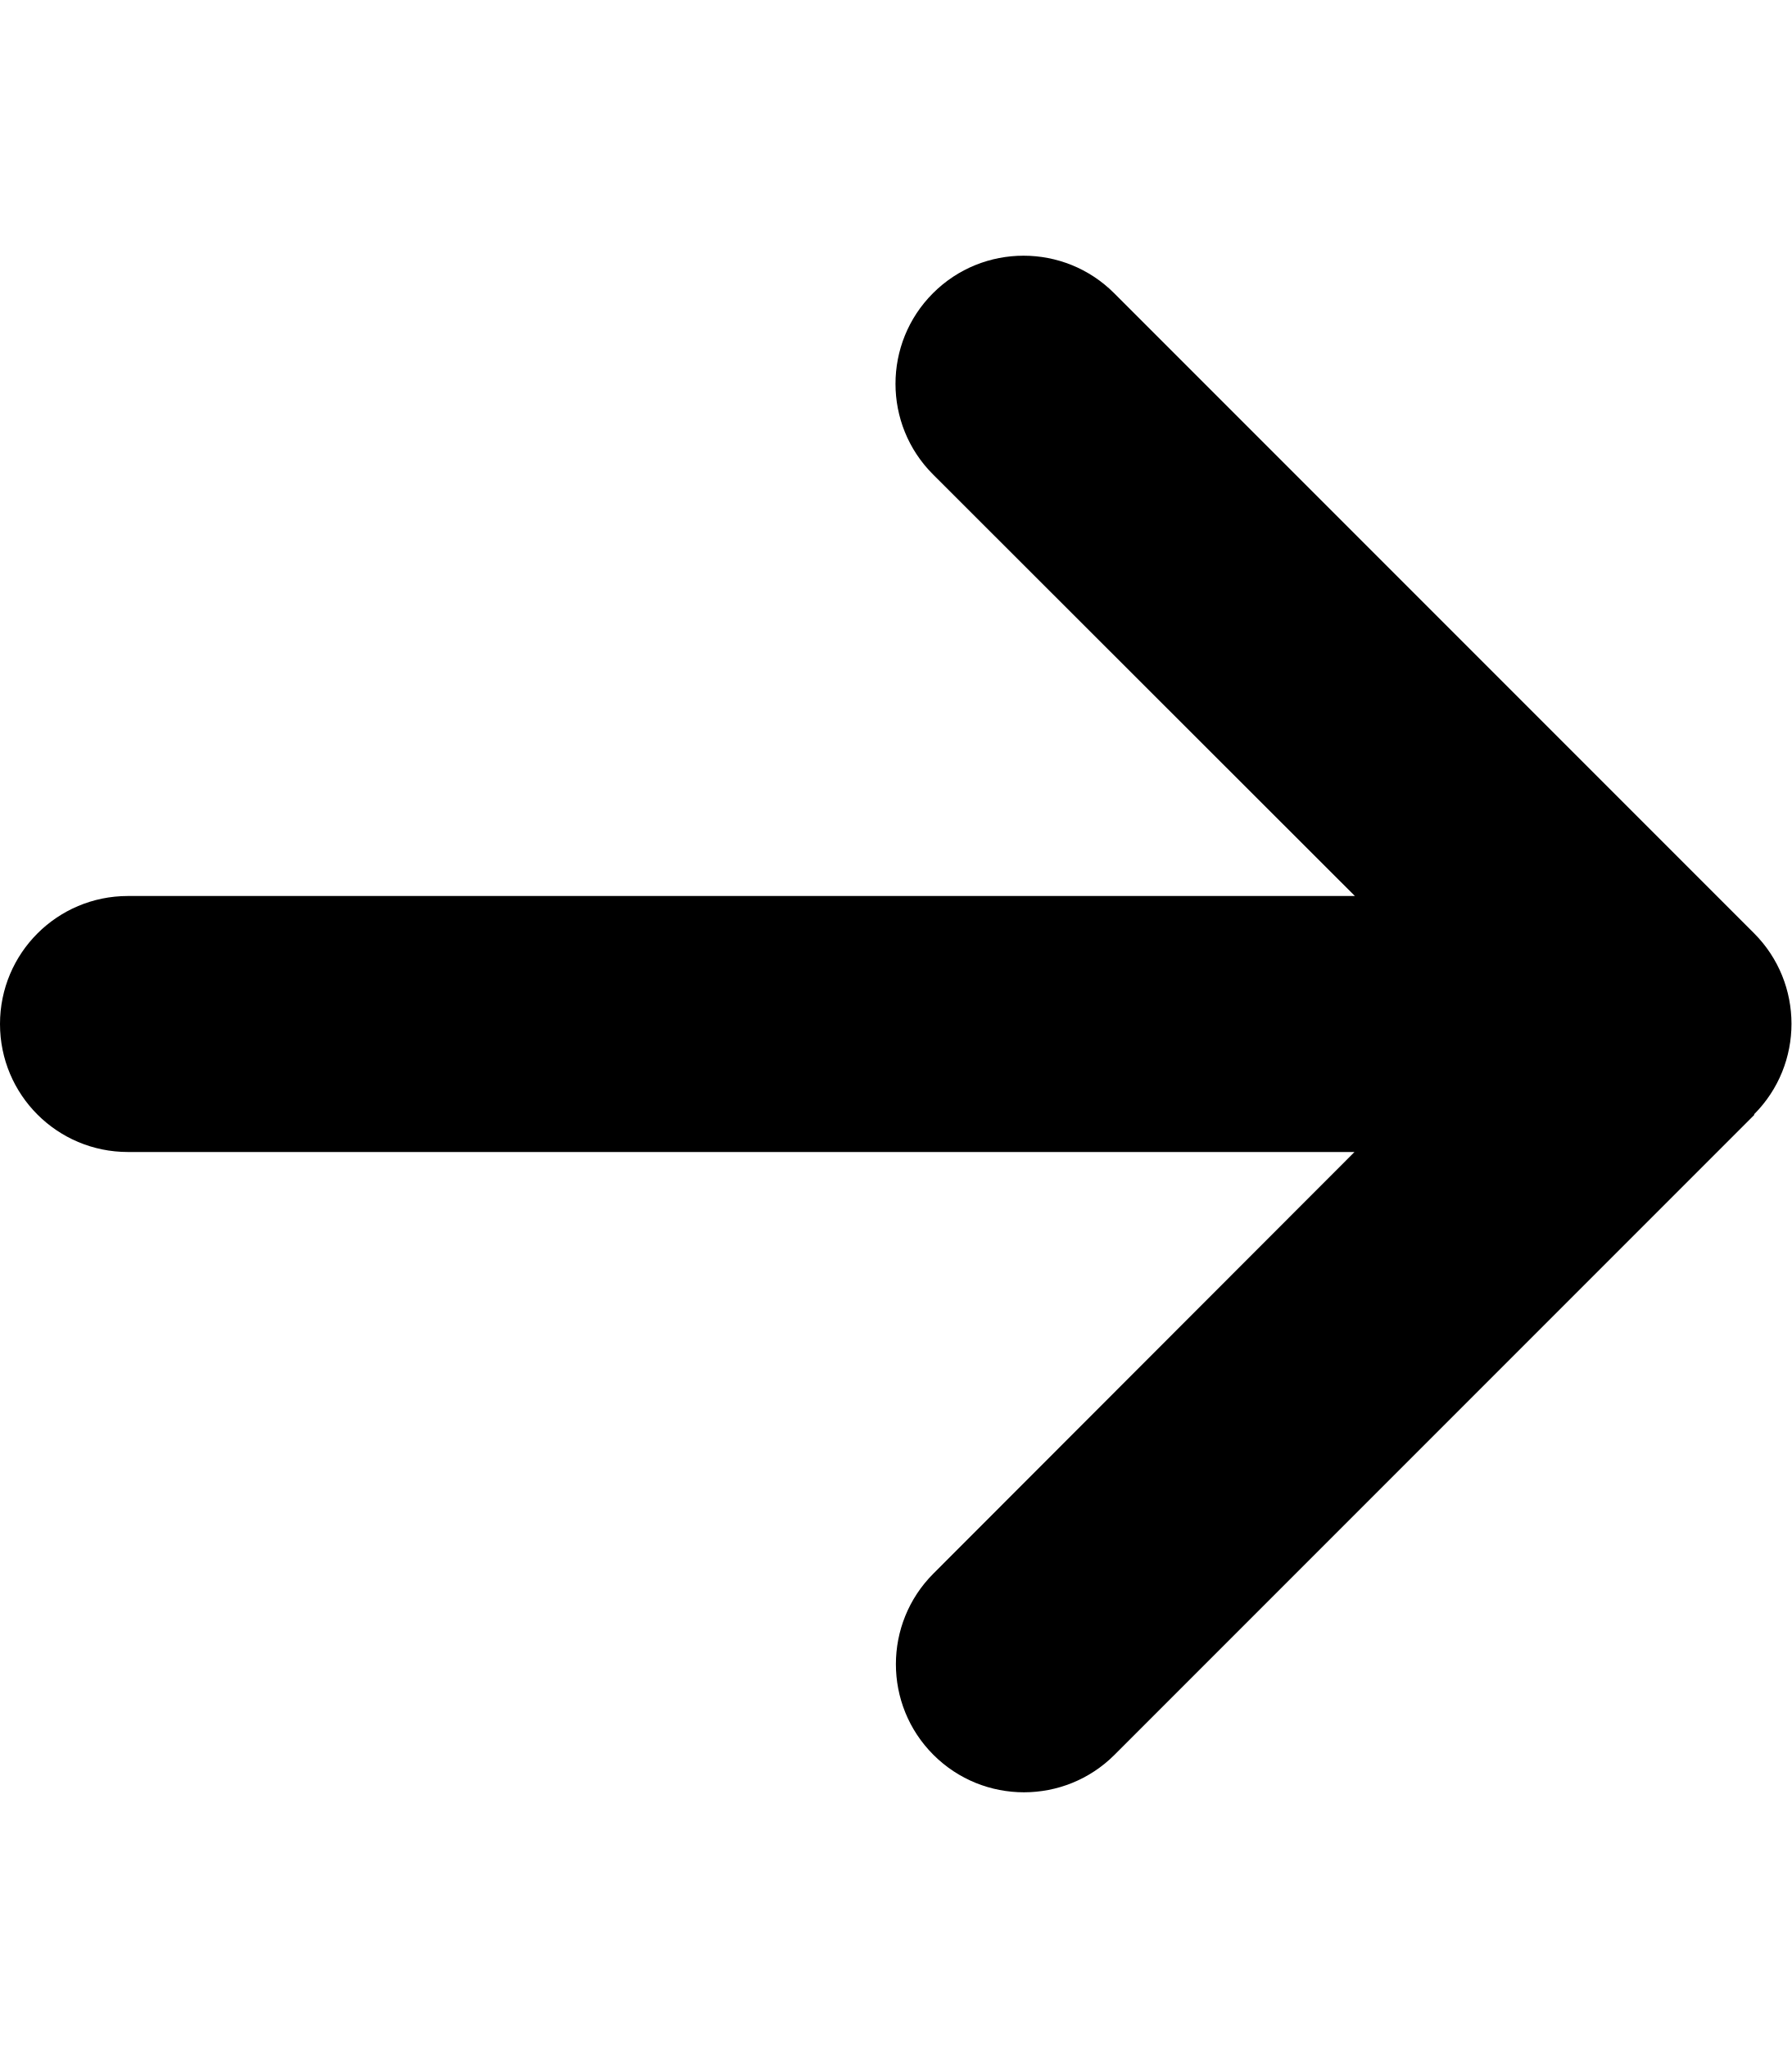
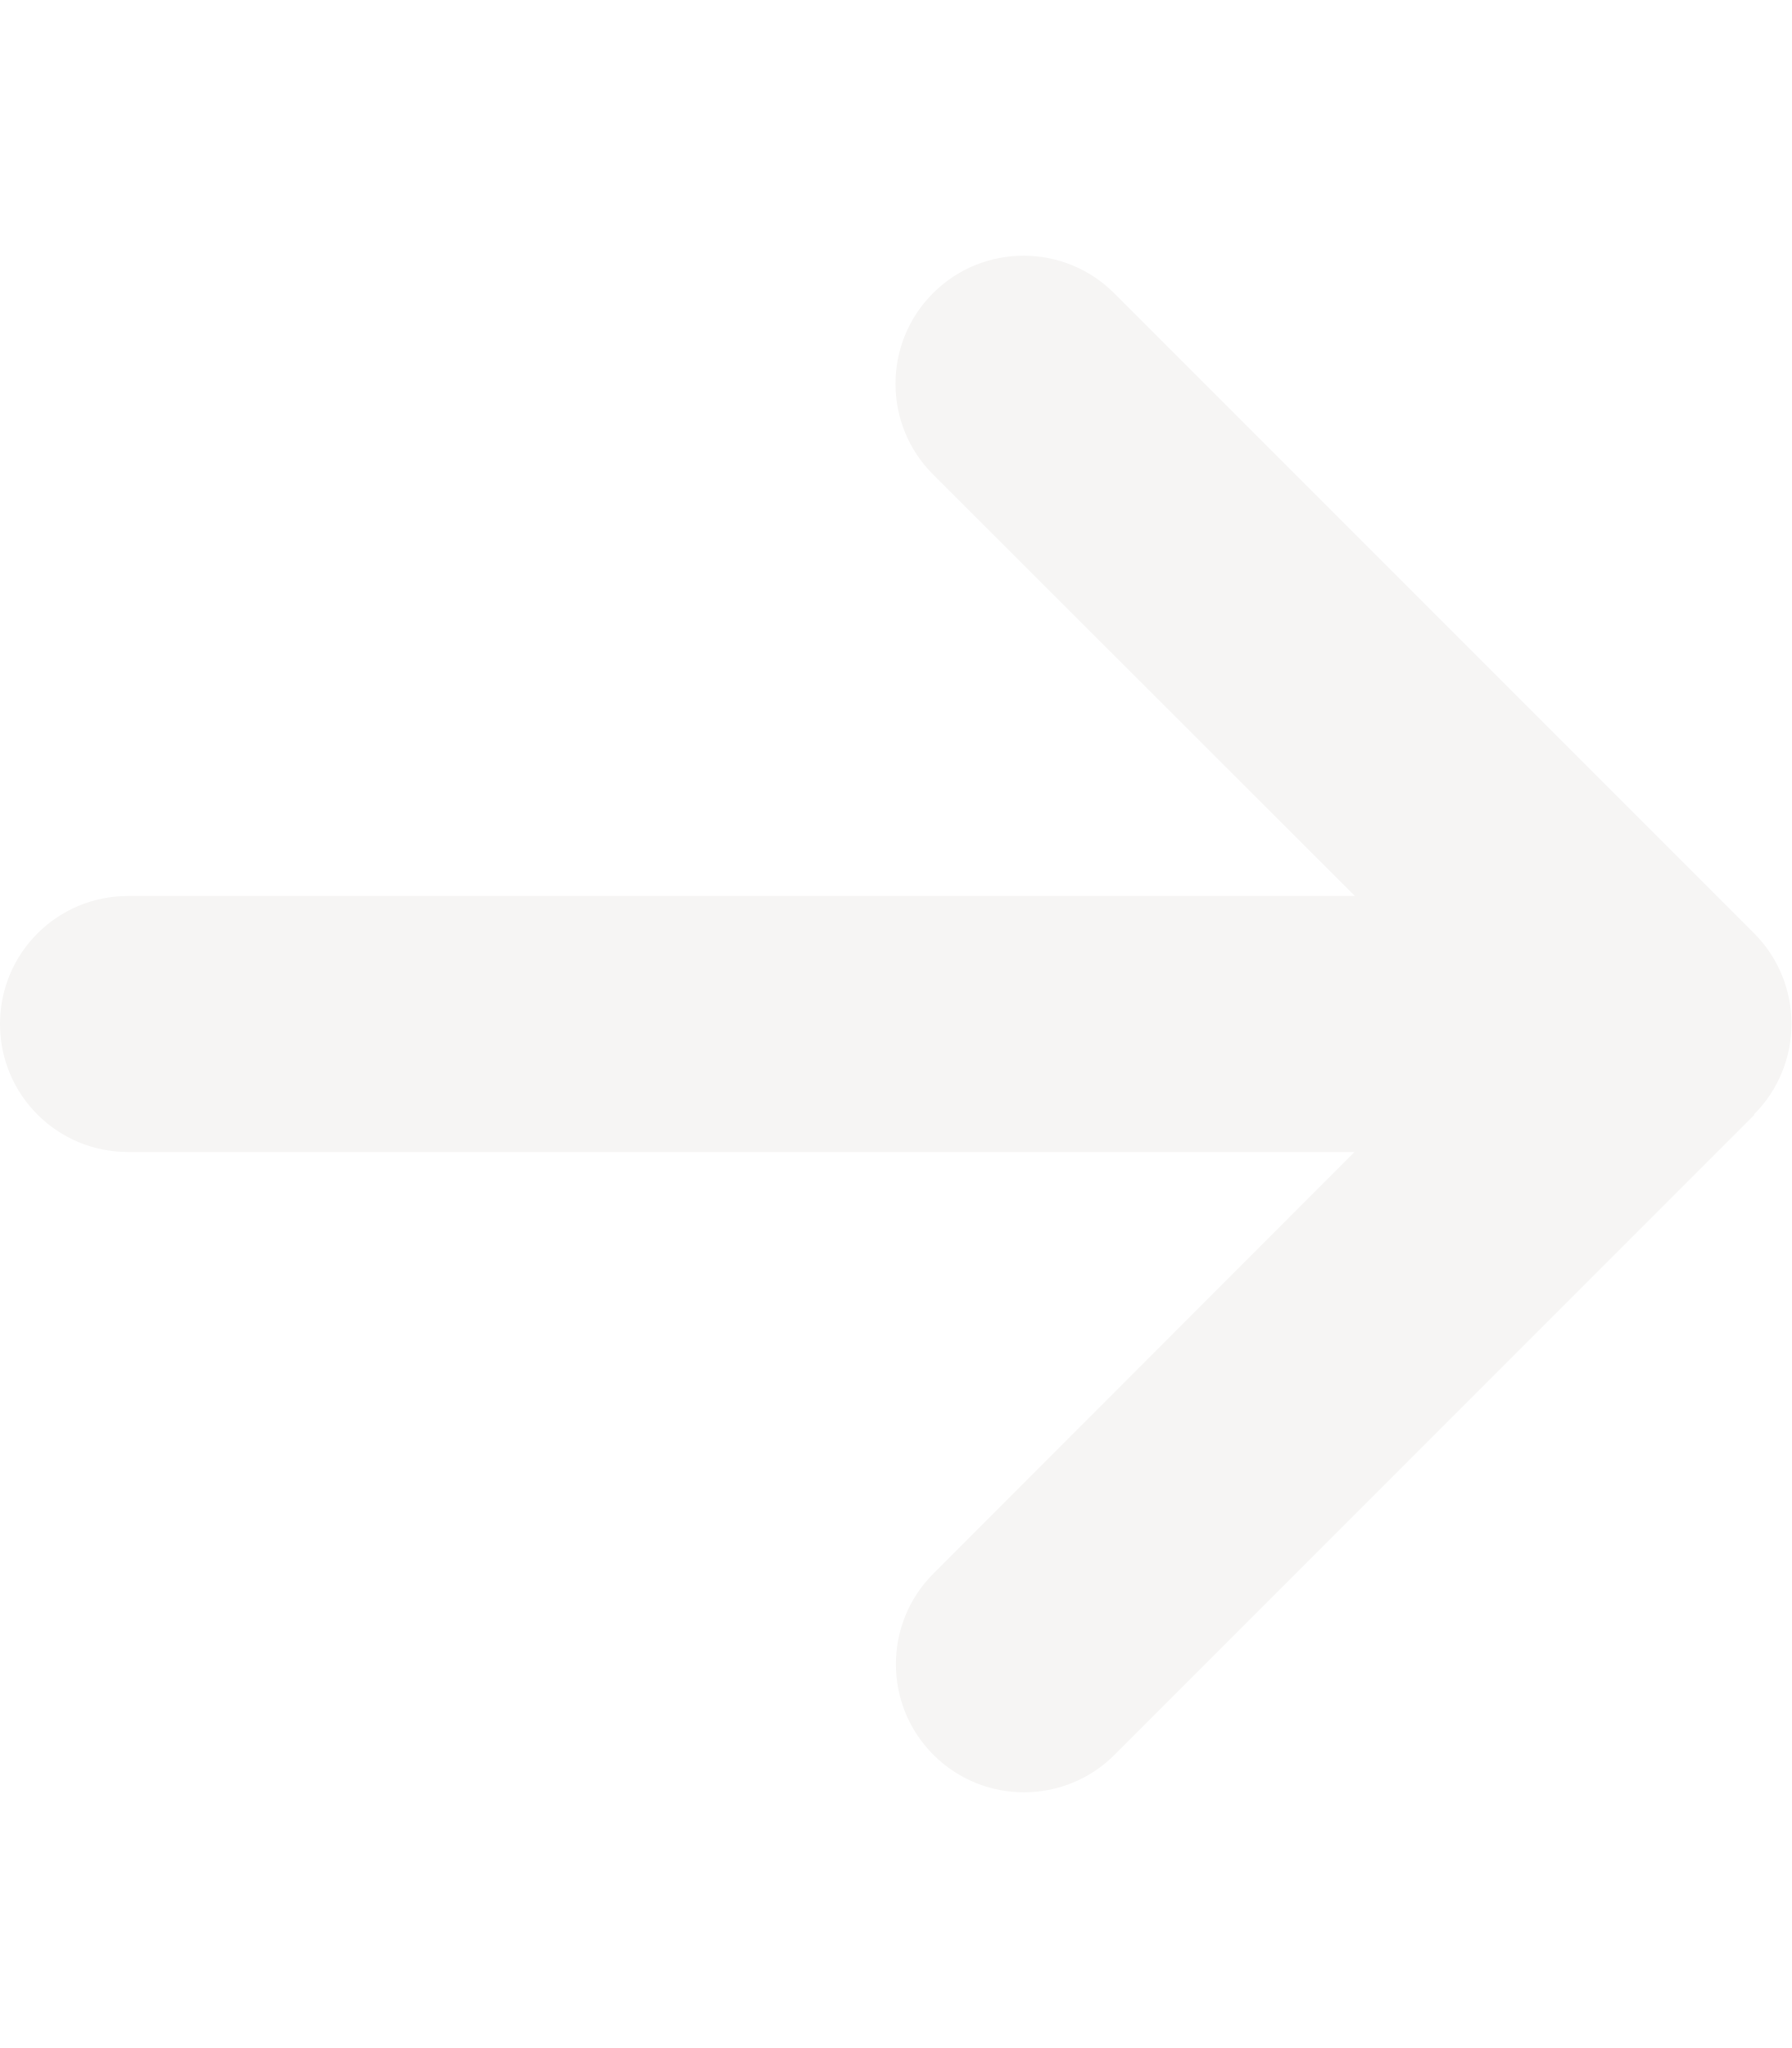
<svg xmlns="http://www.w3.org/2000/svg" height="1em" viewBox="0 0 448 512">
+   <style>svg{fill:#f6f5f4}</style>
  <path d="M438.6 278.6c12.5-12.5 12.5-32.8 0-45.3l-160-160c-12.5-12.5-32.8-12.5-45.3 0s-12.5 32.8 0 45.3L338.8 224 32 224c-17.7 0-32 14.3-32 32s14.3 32 32 32l306.7 0L233.4 393.4c-12.5 12.5-12.5 32.8 0 45.3s32.8 12.5 45.3 0l160-160z" />
</svg>
